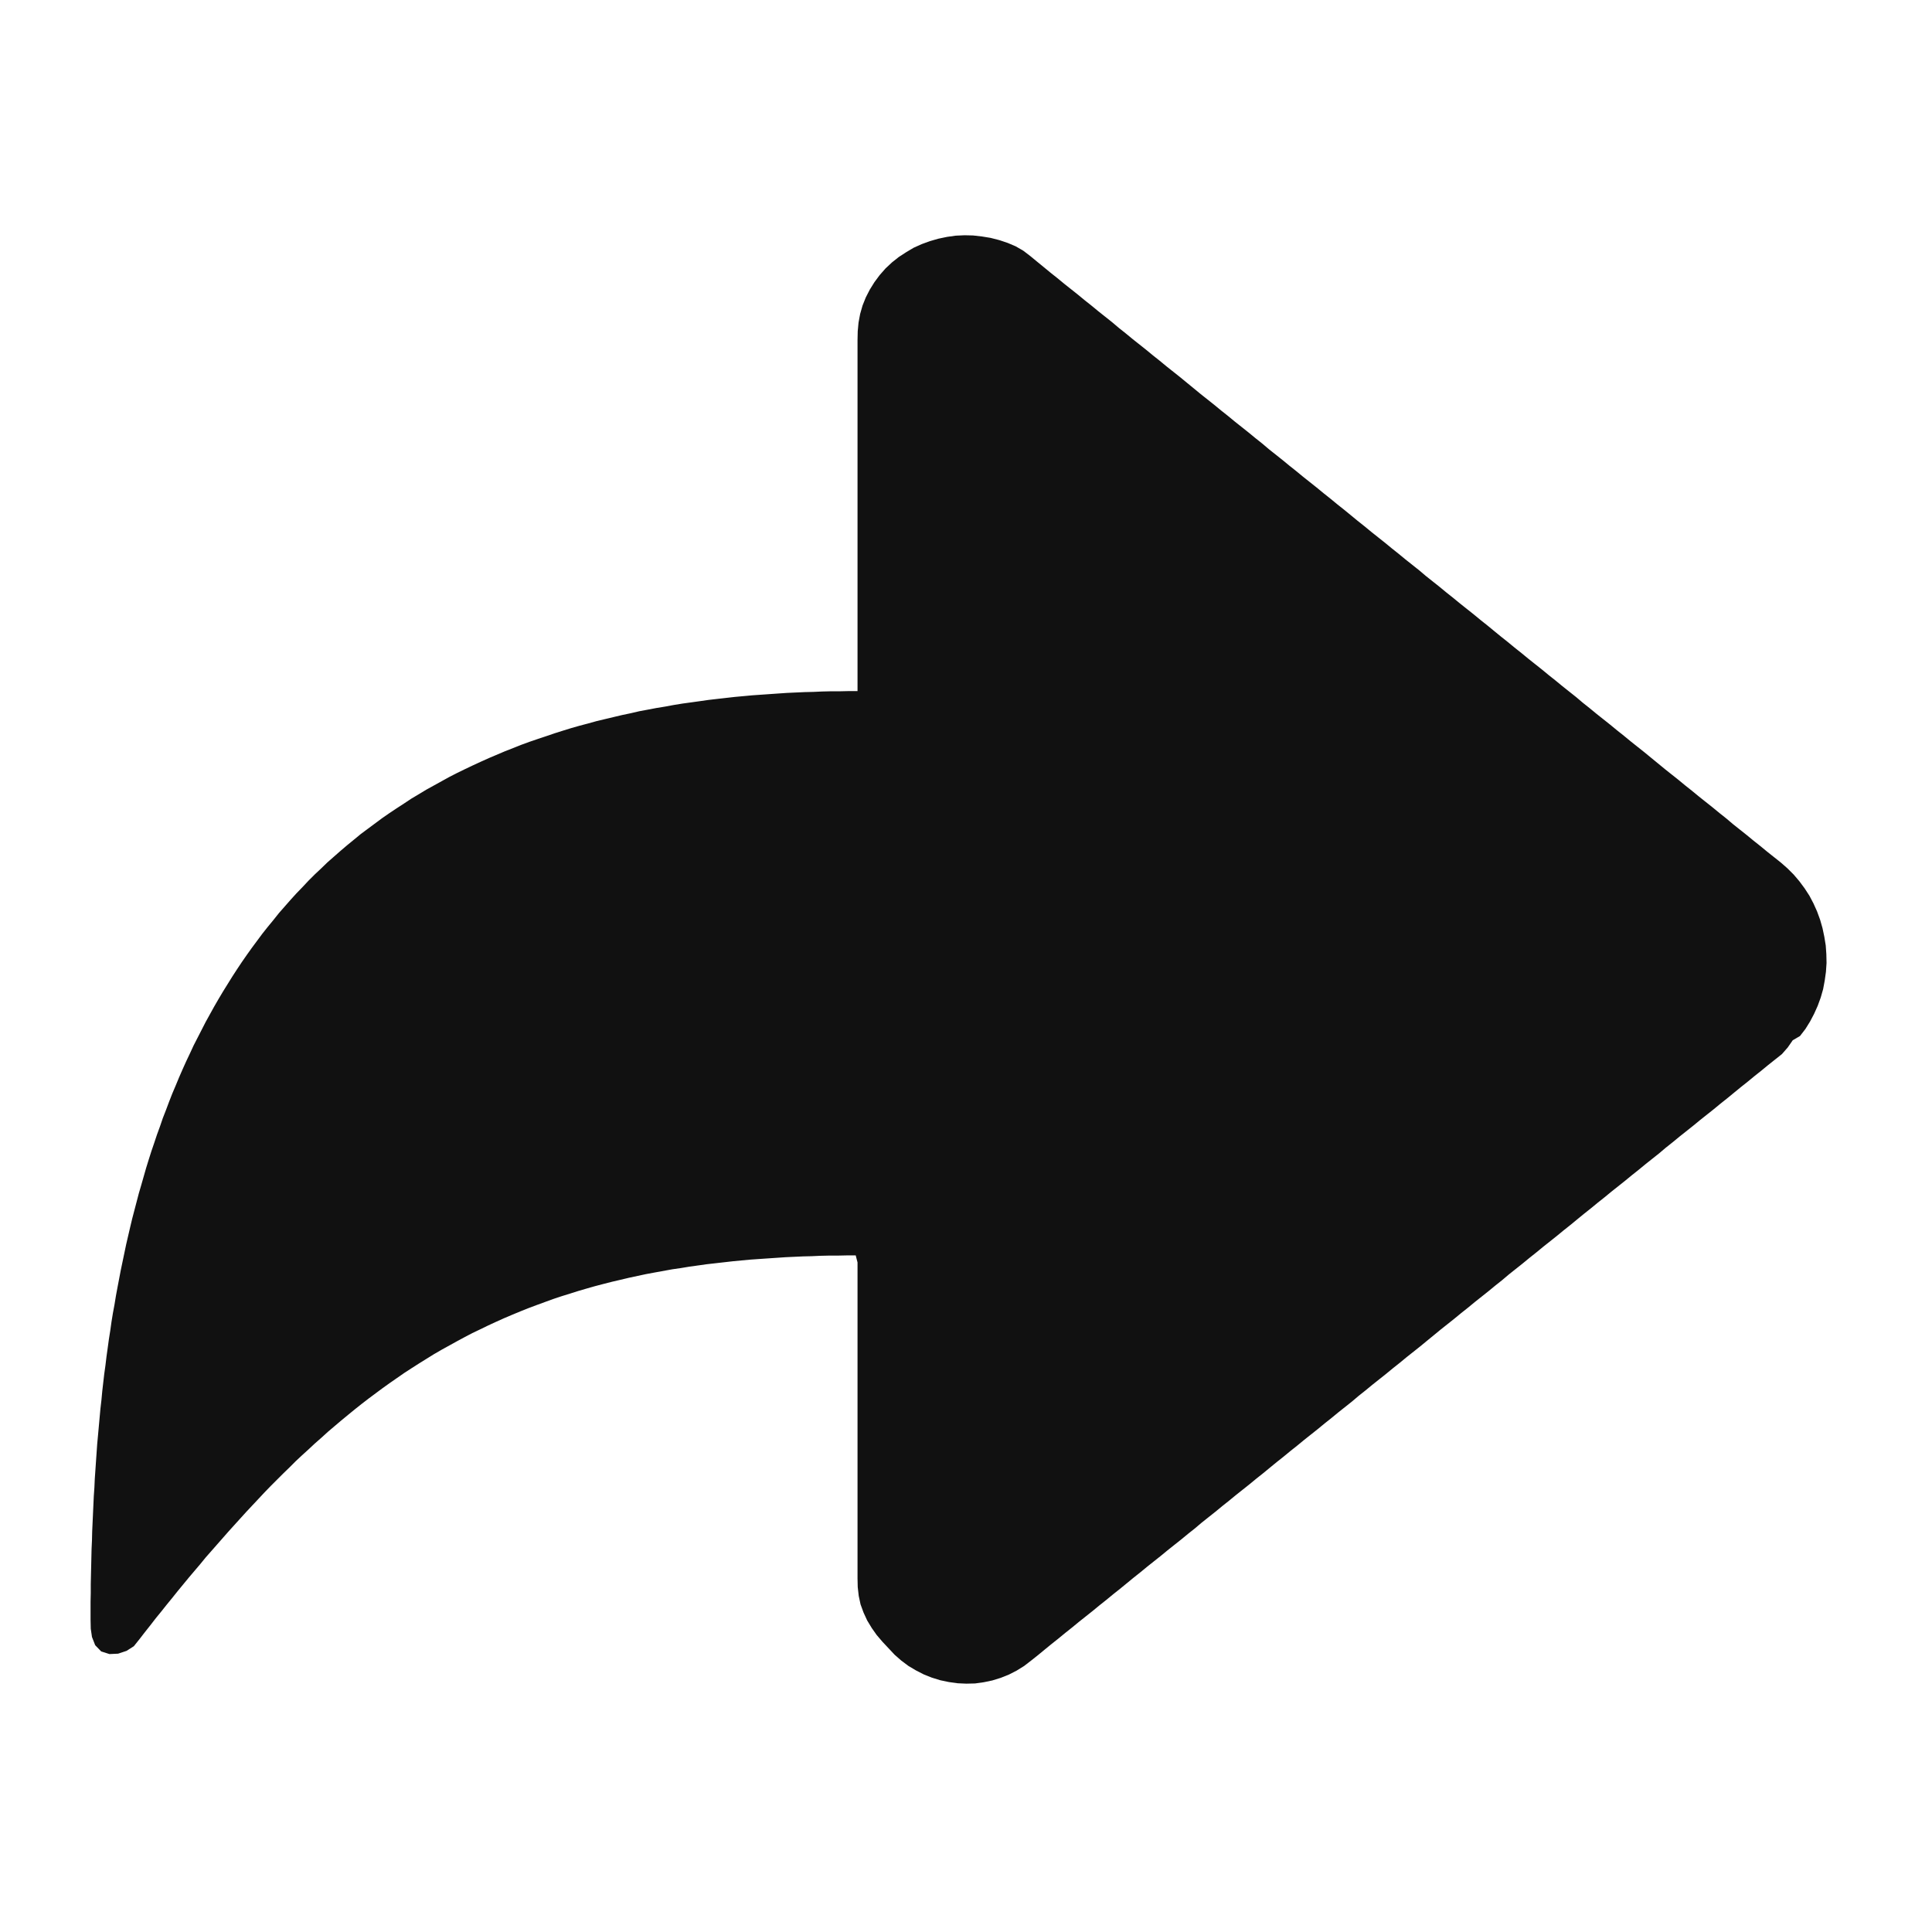
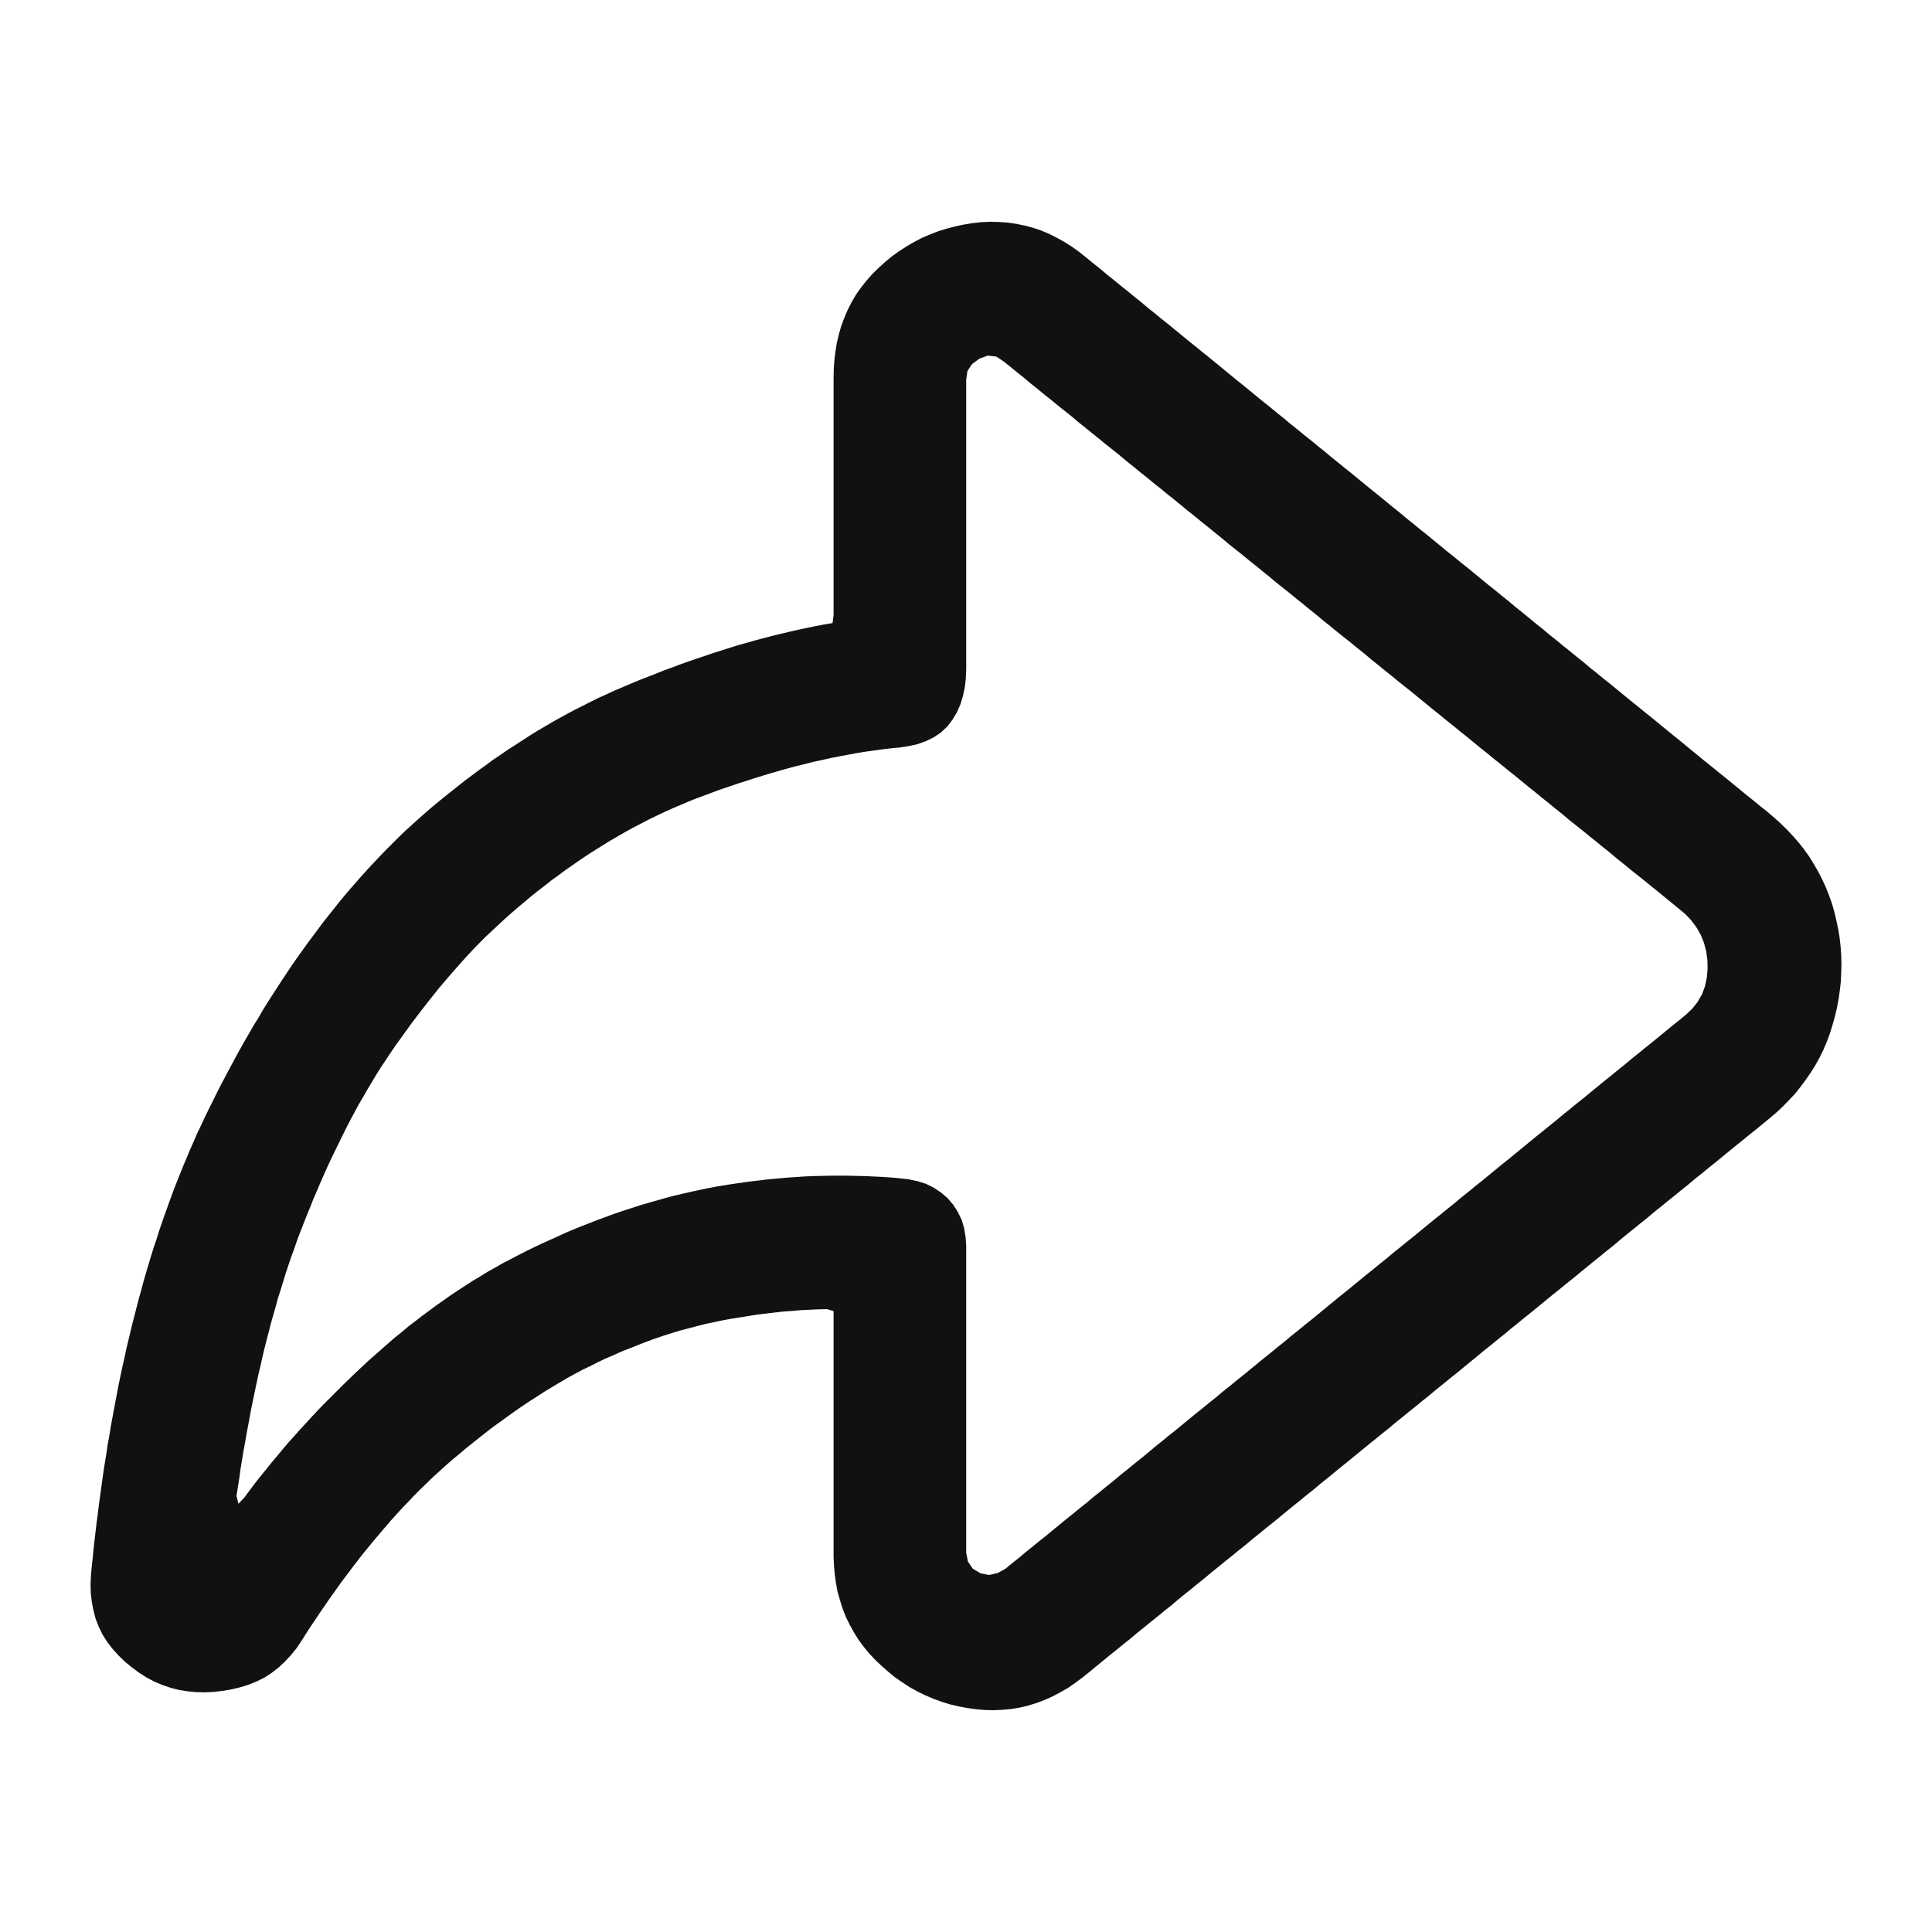
<svg xmlns="http://www.w3.org/2000/svg" width="22.0" height="22.0" viewBox="0 0 960.0 960.0">
-   <path d="M426.1 343.4L426.1 339.0L426.1 334.7L426.1 330.3L426.1 326.0L426.1 321.6L426.1 317.2L426.1 312.9L426.1 308.5L426.1 304.2L426.1 299.8L426.1 295.4L426.1 291.1L426.1 286.7L426.1 282.4L426.1 278.0L426.1 273.6L426.1 269.3L426.1 264.9L426.1 260.6L426.1 256.2L426.1 251.8L426.1 247.5L426.1 243.1L426.1 238.8L426.1 234.4L426.1 230.1L426.1 225.7L426.1 221.3L426.1 217.0L426.1 212.6L426.1 208.3L426.1 203.9L426.1 199.5L426.1 195.2L426.1 190.8L426.1 186.5L426.1 182.1L426.1 177.7L426.1 173.4L426.1 169.0L426.2 164.6L426.6 160.3L427.4 156.0L428.6 151.8L430.2 147.8L432.2 143.9L434.5 140.2L437.1 136.7L440.0 133.4L443.2 130.4L446.6 127.7L450.3 125.3L454.0 123.1L458.0 121.3L462.1 119.8L466.3 118.6L470.6 117.7L474.9 117.1L479.3 116.9L483.5 117.0L487.9 117.5L492.2 118.2L496.5 119.3L500.7 120.7L504.7 122.4L508.5 124.6L511.9 127.2L515.3 130.0L518.6 132.7L522.0 135.5L525.4 138.2L528.8 141.0L532.2 143.7L535.6 146.4L539.0 149.2L542.4 151.9L545.8 154.7L549.2 157.4L552.6 160.1L555.9 162.9L559.3 165.6L562.7 168.4L566.1 171.1L569.5 173.8L572.9 176.6L576.3 179.3L579.7 182.1L583.1 184.8L586.5 187.5L589.9 190.3L593.2 193.0L596.6 195.8L600.0 198.5L603.4 201.2L606.8 204.0L610.2 206.7L613.6 209.5L617.0 212.2L620.4 214.9L623.8 217.7L627.2 220.4L630.5 223.2L633.9 225.9L637.3 228.6L640.7 231.4L644.1 234.1L647.5 236.9L650.9 239.6L654.3 242.3L657.7 245.1L661.1 247.8L664.5 250.6L667.9 253.3L671.2 256.0L674.6 258.8L678.0 261.5L681.4 264.3L684.8 267.0L688.2 269.7L691.6 272.5L695.0 275.2L698.4 278.0L701.8 280.7L705.2 283.4L708.5 286.2L711.9 288.9L715.3 291.6L718.7 294.4L722.1 297.1L725.5 299.9L728.9 302.6L732.3 305.3L735.7 308.1L739.1 310.8L742.5 313.6L745.8 316.3L749.2 319.0L752.6 321.8L756.0 324.5L759.4 327.3L762.8 330.0L766.2 332.7L769.6 335.5L773.0 338.2L776.4 341.0L779.8 343.7L783.2 346.4L786.5 349.2L789.9 351.9L793.3 354.7L796.7 357.4L800.1 360.1L803.5 362.9L806.9 365.6L810.3 368.4L813.7 371.1L817.1 373.8L820.5 376.6L823.8 379.3L827.2 382.1L830.6 384.8L834.0 387.5L837.4 390.3L840.8 393.0L844.2 395.8L847.6 398.5L851.0 401.2L854.4 404.0L857.8 406.7L861.1 409.5L864.5 412.2L867.9 414.9L871.3 417.7L874.7 420.4L878.1 423.2L881.5 425.9L884.9 428.6L888.2 431.5L891.3 434.6L894.1 437.9L896.7 441.4L899.1 445.1L901.1 448.9L902.9 452.9L904.4 457.0L905.6 461.2L906.5 465.5L907.2 469.8L907.5 474.1L907.6 478.5L907.3 482.9L906.7 487.2L905.9 491.5L904.7 495.7L903.2 499.8L901.4 503.8L899.4 507.6L897.1 511.3L894.4 514.8L890.8 516.9L888.3 520.5L885.4 523.8L882.0 526.5L878.6 529.2L875.2 532.0L871.8 534.7L868.4 537.5L865.0 540.2L861.7 542.9L858.3 545.7L854.9 548.4L851.5 551.2L848.1 553.9L844.7 556.6L841.3 559.4L837.9 562.1L834.5 564.8L831.1 567.6L827.7 570.3L824.4 573.1L821.0 575.8L817.6 578.5L814.2 581.3L810.8 584.0L807.4 586.8L804.0 589.5L800.6 592.2L797.2 595.0L793.8 597.7L790.4 600.5L787.0 603.2L783.7 605.9L780.3 608.7L776.9 611.4L773.5 614.2L770.1 616.9L766.7 619.6L763.3 622.4L759.9 625.1L756.5 627.9L753.1 630.6L749.7 633.3L746.4 636.1L743.0 638.8L739.6 641.6L736.2 644.3L732.8 647.0L729.4 649.8L726.0 652.5L722.6 655.3L719.2 658.0L715.8 660.7L712.4 663.5L709.1 666.2L705.7 669.0L702.3 671.7L698.9 674.4L695.5 677.2L692.1 679.9L688.7 682.7L685.3 685.4L681.9 688.1L678.5 690.9L675.1 693.6L671.8 696.4L668.4 699.1L665.0 701.8L661.6 704.6L658.2 707.3L654.8 710.1L651.4 712.8L648.0 715.5L644.6 718.3L641.2 721.0L637.8 723.8L634.4 726.5L631.1 729.2L627.7 732.0L624.3 734.7L620.9 737.5L617.5 740.2L614.1 742.9L610.7 745.7L607.3 748.4L603.9 751.2L600.5 753.9L597.1 756.6L593.8 759.4L590.4 762.1L587.0 764.9L583.6 767.6L580.2 770.3L576.8 773.1L573.4 775.8L570.0 778.5L566.6 781.3L563.2 784.0L559.8 786.8L556.5 789.5L553.1 792.2L549.7 795.0L546.3 797.7L542.9 800.5L539.5 803.2L536.1 805.9L532.7 808.7L529.3 811.4L525.9 814.2L522.5 816.9L519.2 819.6L515.8 822.4L512.4 825.1L508.9 827.8L505.2 830.1L501.3 832.1L497.3 833.7L493.1 835.0L488.8 835.9L484.5 836.5L480.1 836.6L475.8 836.4L471.5 835.8L467.2 834.9L463.0 833.6L459.0 832.0L455.1 830.0L451.4 827.8L447.8 825.1L444.6 822.3L441.6 819.1L438.5 815.8L435.6 812.4L433.2 809.0L430.9 805.2L429.1 801.3L427.6 797.2L426.7 793.0L426.2 788.6L426.1 784.3L426.1 779.9L426.1 775.6L426.1 771.2L426.1 766.8L426.1 762.5L426.1 758.1L426.1 753.8L426.1 749.4L426.1 745.0L426.1 740.7L426.1 736.3L426.1 732.0L426.1 727.6L426.1 723.2L426.1 718.9L426.1 714.5L426.1 710.2L426.1 705.8L426.1 701.4L426.1 697.1L426.1 692.7L426.1 688.4L426.1 684.0L426.1 679.6L426.1 675.3L426.1 670.9L426.1 666.6L426.1 662.2L426.1 657.8L426.1 653.5L426.1 649.1L426.1 644.8L426.1 640.4L426.1 636.0L426.1 631.7L426.1 627.3L425.2 623.8L420.8 623.8L416.3 623.9L411.9 623.9L407.6 624.0L403.2 624.2L399.0 624.3L394.7 624.5L390.3 624.7L385.9 625.0L381.5 625.3L377.1 625.6L372.8 625.9L368.5 626.3L364.3 626.7L359.9 627.2L355.5 627.7L351.1 628.2L346.8 628.8L342.5 629.4L338.3 630.1L334.1 630.7L329.7 631.5L325.3 632.3L321.0 633.1L316.8 634.0L312.6 634.9L308.4 635.9L304.1 636.9L299.8 638.0L295.6 639.1L291.4 640.3L287.3 641.5L283.2 642.8L279.0 644.1L274.8 645.5L270.7 647.0L266.6 648.5L262.6 650.0L258.6 651.6L254.5 653.3L250.5 655.0L246.5 656.8L242.6 658.6L238.7 660.5L234.7 662.4L230.9 664.4L227.0 666.5L223.2 668.6L219.4 670.7L215.6 672.9L211.9 675.2L208.2 677.5L204.6 679.8L200.9 682.2L197.3 684.7L193.7 687.2L190.2 689.7L186.7 692.3L183.2 694.9L179.7 697.6L176.3 700.3L173.0 703.0L169.6 705.8L166.3 708.6L163.0 711.4L159.7 714.4L156.4 717.3L153.3 720.2L150.1 723.1L146.9 726.1L143.8 729.2L140.6 732.3L137.6 735.3L134.5 738.4L131.5 741.5L128.5 744.7L125.5 747.9L122.5 751.1L119.6 754.3L116.7 757.5L113.8 760.7L110.9 764.0L108.0 767.3L105.1 770.6L102.2 773.9L99.5 777.2L96.7 780.5L93.9 783.8L91.1 787.2L88.3 790.6L85.5 794.1L82.8 797.4L80.1 800.8L77.4 804.1L74.7 807.6L72.0 811.0L69.3 814.5L66.5 818.0L62.9 820.3L58.7 821.7L54.4 821.9L50.3 820.6L47.3 817.5L45.7 813.4L45.1 809.3L45.0 804.6L45.0 800.2L45.0 795.9L45.1 791.5L45.1 787.1L45.2 782.7L45.3 778.4L45.4 774.0L45.5 769.7L45.7 765.4L45.8 761.1L46.0 756.7L46.2 752.3L46.4 747.9L46.6 743.5L46.9 739.2L47.1 734.8L47.4 730.5L47.7 726.1L48.0 721.8L48.3 717.5L48.7 713.2L49.1 708.8L49.5 704.4L49.9 700.0L50.4 695.7L50.8 691.4L51.3 687.0L51.8 682.7L52.4 678.4L52.9 674.2L53.5 669.9L54.1 665.5L54.8 661.1L55.4 656.8L56.1 652.5L56.9 648.2L57.6 643.9L58.4 639.6L59.2 635.4L60.0 631.2L60.9 626.9L61.8 622.6L62.7 618.3L63.7 614.0L64.7 609.7L65.7 605.5L66.8 601.3L67.9 597.1L69.0 592.9L70.2 588.8L71.4 584.6L72.6 580.4L73.9 576.2L75.2 572.1L76.6 568.0L78.0 563.8L79.5 559.7L80.9 555.6L82.5 551.5L84.0 547.5L85.6 543.4L87.3 539.4L89.0 535.3L90.7 531.4L92.5 527.4L94.4 523.4L96.2 519.5L98.2 515.6L100.2 511.7L102.2 507.8L104.3 504.0L106.4 500.2L108.6 496.4L110.8 492.7L113.1 489.0L115.4 485.3L117.8 481.6L120.2 478.0L122.7 474.4L125.2 470.9L127.8 467.4L130.4 463.9L133.1 460.5L135.9 457.1L138.6 453.7L141.5 450.4L144.4 447.1L147.3 443.9L150.3 440.8L153.3 437.6L156.4 434.5L159.6 431.5L162.7 428.5L166.0 425.6L169.3 422.7L172.6 419.9L175.9 417.2L179.3 414.4L182.8 411.8L186.3 409.2L189.8 406.6L193.4 404.1L197.0 401.7L200.7 399.3L204.3 396.9L208.0 394.7L211.8 392.4L215.6 390.3L219.4 388.2L223.2 386.1L227.1 384.1L231.0 382.2L235.0 380.3L238.9 378.5L242.9 376.7L246.9 375.0L250.9 373.3L255.0 371.7L259.0 370.1L263.1 368.6L267.2 367.2L271.4 365.8L275.5 364.4L279.6 363.1L283.8 361.8L288.0 360.6L292.2 359.5L296.5 358.3L300.7 357.3L304.9 356.3L309.1 355.3L313.4 354.4L317.7 353.4L322.0 352.6L326.2 351.8L330.5 351.1L334.8 350.3L339.1 349.6L343.5 349.0L347.8 348.4L352.0 347.8L356.3 347.3L360.7 346.8L365.1 346.3L369.5 345.9L373.8 345.5L378.1 345.2L382.4 344.9L386.7 344.6L391.1 344.3L395.5 344.1L399.9 343.9L404.2 343.8L408.5 343.6L412.8 343.5L417.2 343.5L421.6 343.4L426.1 343.4Z" fill="#111111" />
+   <path d="M539.9 128.1L543.3 130.9L546.7 133.6L550.0 136.4L553.4 139.1L556.8 141.9L560.2 144.6L563.6 147.4L567.0 150.1L570.3 152.9L573.7 155.6L577.1 158.4L580.5 161.1L583.9 163.9L587.2 166.6L590.6 169.4L594.0 172.1L597.4 174.9L600.8 177.6L604.2 180.4L607.5 183.1L610.9 185.9L614.3 188.7L617.7 191.4L621.1 194.2L624.4 196.9L627.8 199.7L631.2 202.4L634.6 205.2L638.0 207.9L641.3 210.7L644.7 213.4L648.1 216.2L651.5 218.9L654.9 221.7L658.3 224.4L661.6 227.2L665.0 229.9L668.4 232.7L671.8 235.4L675.2 238.2L678.5 240.9L681.9 243.7L685.3 246.4L688.7 249.2L692.1 252.0L695.5 254.7L698.8 257.5L702.2 260.2L705.6 263.0L709.0 265.7L712.4 268.5L715.7 271.2L719.1 274.0L722.5 276.7L725.9 279.5L729.3 282.2L732.7 285.0L736.0 287.7L739.4 290.5L742.8 293.2L746.2 296.0L749.6 298.7L752.9 301.5L756.3 304.2L759.7 307.0L763.1 309.8L766.5 312.5L769.8 315.3L773.2 318.0L776.6 320.8L780.0 323.5L783.4 326.3L786.8 329.0L790.1 331.8L793.5 334.5L796.9 337.3L800.3 340.0L803.7 342.8L807.0 345.5L810.4 348.3L813.8 351.0L817.2 353.8L820.6 356.5L824.0 359.3L827.3 362.0L830.7 364.8L834.1 367.5L837.5 370.3L840.9 373.1L844.2 375.8L847.6 378.6L851.0 381.3L854.4 384.1L857.8 386.8L861.2 389.6L864.5 392.3L867.9 395.1L871.3 397.8L874.7 400.6L878.1 403.3L881.5 406.2L884.7 409.1L887.8 412.1L890.8 415.3L893.7 418.6L896.4 422.0L898.9 425.5L901.2 429.2L903.4 433.0L905.4 436.9L907.2 440.8L908.8 444.8L910.3 449.0L911.5 453.2L912.5 457.5L913.4 461.7L914.1 466.0L914.6 470.4L914.9 474.7L915.0 479.1L914.9 483.4L914.7 487.8L914.2 492.1L913.6 496.4L912.8 500.7L911.8 504.9L910.6 509.2L909.3 513.4L907.8 517.5L906.1 521.5L904.2 525.4L902.1 529.2L899.8 532.9L897.3 536.5L894.7 540.0L892.0 543.4L889.0 546.6L886.0 549.7L882.8 552.7L879.5 555.5L876.1 558.3L872.7 561.1L869.3 563.8L865.9 566.6L862.5 569.3L859.1 572.1L855.8 574.8L852.4 577.6L849.0 580.3L845.6 583.1L842.2 585.8L838.9 588.6L835.5 591.3L832.1 594.1L828.7 596.8L825.3 599.6L821.9 602.3L818.6 605.1L815.2 607.8L811.8 610.6L808.4 613.3L805.0 616.1L801.7 618.9L798.3 621.6L794.9 624.4L791.5 627.1L788.1 629.9L784.8 632.6L781.4 635.4L778.0 638.1L774.6 640.9L771.2 643.6L767.8 646.4L764.5 649.1L761.1 651.9L757.7 654.6L754.3 657.4L750.9 660.1L747.6 662.9L744.2 665.6L740.8 668.4L737.4 671.1L734.0 673.9L730.6 676.7L727.3 679.4L723.9 682.2L720.5 684.9L717.1 687.7L713.7 690.4L710.4 693.2L707.0 695.9L703.6 698.7L700.2 701.4L696.8 704.2L693.4 706.9L690.1 709.7L686.7 712.4L683.3 715.2L679.9 717.9L676.5 720.7L673.2 723.4L669.8 726.2L666.4 728.9L663.0 731.7L659.6 734.5L656.2 737.2L652.9 740.0L649.5 742.7L646.1 745.5L642.7 748.2L639.3 751.0L636.0 753.7L632.6 756.5L629.2 759.2L625.8 762.0L622.4 764.7L619.1 767.5L615.7 770.2L612.3 773.0L608.9 775.7L605.5 778.5L602.1 781.2L598.8 784.0L595.4 786.7L592.0 789.5L588.6 792.2L585.2 795.0L581.9 797.8L578.5 800.5L575.1 803.3L571.7 806.0L568.3 808.8L564.9 811.5L561.6 814.3L558.2 817.0L554.8 819.8L551.4 822.5L548.0 825.3L544.7 828.0L541.3 830.8L537.8 833.6L534.3 836.2L530.7 838.7L527.0 840.8L523.1 842.9L519.1 844.7L515.1 846.2L510.9 847.5L506.7 848.5L502.4 849.2L498.1 849.6L493.7 849.8L489.4 849.7L484.9 849.3L480.6 848.7L476.3 847.9L472.1 846.9L467.9 845.6L463.8 844.1L459.8 842.4L455.9 840.5L452.1 838.4L448.4 836.0L444.8 833.5L441.5 830.8L438.2 827.9L435.0 824.9L431.9 821.6L429.2 818.3L426.6 814.8L424.3 811.1L422.2 807.3L420.3 803.4L418.7 799.3L417.4 795.2L416.2 791.0L415.4 786.7L414.8 782.4L414.4 778.1L414.2 773.6L414.2 769.2L414.2 764.9L414.2 760.5L414.2 756.2L414.2 751.8L414.2 747.4L414.2 743.1L414.2 738.7L414.2 734.4L414.2 730.0L414.2 725.6L414.2 721.3L414.2 716.9L414.2 712.6L414.2 708.2L414.2 703.8L414.2 699.5L414.2 695.1L414.2 690.8L414.2 686.4L414.2 682.0L414.2 677.7L414.2 673.3L414.2 669.0L414.2 664.6L414.2 660.2L414.2 655.9L414.2 651.5L411.0 650.5L406.7 650.6L402.4 650.8L398.0 651.0L393.6 651.4L389.1 651.7L384.9 652.2L380.6 652.7L376.4 653.2L372.0 653.9L367.7 654.6L363.2 655.3L358.9 656.1L354.7 657.0L350.4 657.9L346.1 659.0L341.9 660.1L337.7 661.2L333.5 662.5L329.4 663.8L325.3 665.2L321.2 666.7L317.1 668.3L313.1 669.9L309.0 671.5L305.0 673.3L301.0 675.0L297.2 676.8L293.3 678.8L289.3 680.7L285.4 682.8L281.6 684.9L277.9 687.1L274.2 689.3L270.4 691.6L266.7 694.0L263.1 696.3L259.5 698.7L255.9 701.2L252.4 703.7L248.8 706.3L245.2 708.9L241.8 711.5L238.4 714.2L235.0 716.9L231.6 719.6L228.2 722.5L224.8 725.3L221.6 728.1L218.4 731.0L215.2 733.9L212.0 737.0L208.8 740.1L205.7 743.2L202.8 746.3L199.8 749.4L196.9 752.6L194.0 755.8L191.1 759.2L188.2 762.6L185.4 765.9L182.7 769.2L180.0 772.5L177.3 776.0L174.6 779.5L172.0 783.0L169.3 786.6L166.8 790.1L164.3 793.6L161.9 797.1L159.4 800.7L157.0 804.3L154.5 808.0L152.1 811.7L149.7 815.5L147.2 819.2L144.5 822.5L141.5 825.7L138.3 828.7L134.9 831.3L131.2 833.7L127.3 835.6L123.3 837.2L119.0 838.5L114.7 839.5L110.5 840.2L106.1 840.7L101.8 840.9L97.4 840.8L93.1 840.4L88.8 839.7L84.6 838.6L80.5 837.2L76.5 835.5L72.6 833.4L69.0 831.1L65.5 828.5L62.1 825.7L59.0 822.7L56.0 819.4L53.3 815.9L51.0 812.3L49.1 808.4L47.5 804.3L46.4 800.1L45.6 795.8L45.1 791.5L45.0 787.2L45.2 782.8L45.6 778.3L46.1 773.9L46.5 769.5L47.0 765.2L47.5 760.9L48.0 756.6L48.6 752.3L49.1 748.0L49.7 743.6L50.3 739.3L50.9 734.9L51.5 730.6L52.2 726.3L52.9 722.0L53.5 717.8L54.3 713.5L55.0 709.1L55.8 704.8L56.6 700.5L57.4 696.2L58.2 692.0L59.0 687.8L59.9 683.5L60.8 679.2L61.8 674.9L62.7 670.6L63.7 666.4L64.7 662.2L65.7 658.0L66.8 653.8L67.9 649.5L69.0 645.2L70.2 641.0L71.3 636.8L72.5 632.7L73.7 628.6L75.0 624.3L76.3 620.1L77.7 616.0L79.0 611.8L80.4 607.7L81.8 603.7L83.3 599.5L84.8 595.4L86.3 591.3L87.9 587.2L89.5 583.2L91.1 579.2L92.8 575.2L94.5 571.1L96.3 567.1L98.0 563.1L99.9 559.2L101.7 555.3L103.6 551.4L105.6 547.4L107.5 543.5L109.5 539.6L111.5 535.8L113.5 532.0L115.6 528.1L117.7 524.2L119.8 520.4L121.9 516.7L124.1 512.9L126.3 509.1L128.6 505.4L130.8 501.6L133.1 497.9L135.4 494.3L137.8 490.6L140.2 486.9L142.6 483.3L145.0 479.7L147.5 476.1L150.0 472.6L152.6 469.0L155.2 465.5L157.8 462.0L160.4 458.5L163.1 455.1L165.8 451.7L168.5 448.3L171.3 444.9L174.1 441.6L177.0 438.3L179.9 435.0L182.8 431.8L185.8 428.6L188.7 425.5L191.8 422.3L194.9 419.2L198.0 416.1L201.1 413.1L204.3 410.2L207.6 407.2L210.9 404.3L214.2 401.4L217.6 398.6L220.9 395.9L224.3 393.2L227.7 390.5L231.1 387.8L234.6 385.2L238.2 382.5L241.7 380.0L245.2 377.4L248.8 375.0L252.4 372.5L256.0 370.2L259.7 367.8L263.4 365.4L267.1 363.1L270.9 360.9L274.6 358.7L278.4 356.6L282.2 354.5L286.0 352.5L290.0 350.5L293.9 348.5L297.8 346.6L301.8 344.8L305.7 343.0L309.7 341.3L313.7 339.6L317.8 337.9L321.9 336.3L326.0 334.7L330.0 333.1L334.1 331.6L338.1 330.1L342.3 328.6L346.4 327.2L350.6 325.8L354.7 324.4L358.8 323.1L362.9 321.8L367.1 320.5L371.4 319.3L375.6 318.1L379.8 317.0L384.0 315.9L388.1 314.9L392.4 313.9L396.7 312.9L401.0 312.0L405.3 311.1L409.5 310.3L413.7 309.6L414.2 305.6L414.2 301.3L414.2 296.9L414.2 292.6L414.2 288.2L414.2 283.8L414.2 279.5L414.2 275.1L414.2 270.8L414.2 266.4L414.2 262.0L414.2 257.7L414.2 253.3L414.2 249.0L414.2 244.6L414.2 240.2L414.2 235.9L414.2 231.5L414.2 227.2L414.2 222.8L414.2 218.4L414.2 214.1L414.2 209.7L414.2 205.4L414.2 201.0L414.2 196.6L414.2 192.3L414.2 187.9L414.3 183.4L414.6 179.0L415.1 174.8L415.8 170.5L416.8 166.2L418.0 162.0L419.5 158.0L421.2 154.0L423.2 150.1L425.4 146.3L427.9 142.8L430.6 139.4L433.5 136.1L436.7 133.0L440.0 130.0L443.3 127.3L446.8 124.8L450.5 122.4L454.3 120.2L458.1 118.2L462.1 116.5L466.2 114.9L470.4 113.6L474.6 112.5L478.8 111.6L483.1 110.9L487.6 110.4L492.0 110.2L496.3 110.3L500.6 110.6L504.9 111.2L509.2 112.1L513.4 113.2L517.5 114.6L521.5 116.3L525.4 118.3L529.2 120.4L532.8 122.7L536.4 125.3L539.9 128.1ZM498.7 179.6L495.1 177.2L490.8 176.7L486.7 178.2L483.0 180.9L480.7 184.4L480.1 188.7L480.1 193.1L480.1 197.4L480.1 201.8L480.1 206.2L480.1 210.5L480.1 214.9L480.1 219.2L480.1 223.6L480.1 228.0L480.1 232.3L480.1 236.7L480.1 241.0L480.1 245.4L480.1 249.7L480.1 254.1L480.1 258.5L480.1 262.8L480.1 267.2L480.1 271.5L480.1 275.9L480.1 280.3L480.1 284.6L480.1 289.0L480.1 293.3L480.1 297.7L480.1 302.0L480.1 306.4L480.1 310.8L480.1 315.1L480.1 319.5L480.1 323.8L480.1 328.2L480.1 332.6L479.9 337.2L479.4 341.6L478.5 345.7L477.3 349.8L475.5 353.9L473.3 357.6L470.7 361.0L467.5 364.0L463.9 366.4L460.0 368.3L455.8 369.8L451.7 370.7L447.3 371.4L443.0 371.8L438.8 372.3L434.4 372.9L430.1 373.5L425.7 374.2L421.5 375.0L417.2 375.8L413.0 376.6L408.7 377.6L404.4 378.5L400.1 379.6L396.0 380.6L391.8 381.7L387.6 382.9L383.4 384.1L379.1 385.4L374.9 386.7L370.9 388.0L366.8 389.3L362.7 390.7L358.5 392.1L354.4 393.6L350.2 395.2L346.1 396.7L342.1 398.3L338.1 400.0L334.1 401.7L330.1 403.5L326.1 405.4L322.2 407.3L318.4 409.3L314.5 411.3L310.7 413.4L306.9 415.6L303.1 417.8L299.4 420.1L295.7 422.4L292.1 424.7L288.5 427.1L284.9 429.6L281.3 432.1L277.8 434.7L274.2 437.3L270.8 440.0L267.4 442.6L264.0 445.3L260.7 448.1L257.3 450.9L254.0 453.8L250.7 456.7L247.5 459.7L244.4 462.6L241.2 465.6L238.1 468.7L235.0 471.9L232.1 475.0L229.2 478.2L226.3 481.5L223.4 484.8L220.6 488.1L217.8 491.4L215.1 494.8L212.3 498.3L209.6 501.8L207.0 505.2L204.4 508.6L201.9 512.1L199.3 515.7L196.7 519.3L194.3 522.8L191.9 526.4L189.5 530.0L187.1 533.8L184.8 537.6L182.6 541.3L180.5 545.0L178.3 548.7L176.2 552.6L174.1 556.5L172.1 560.4L170.2 564.2L168.3 568.1L166.4 572.0L164.5 575.9L162.6 580.0L160.8 584.0L159.1 587.9L157.4 591.9L155.7 595.8L154.1 599.9L152.4 604.0L150.8 608.1L149.2 612.2L147.7 616.1L146.3 620.2L144.8 624.3L143.4 628.4L142.0 632.6L140.7 636.9L139.4 641.1L138.1 645.1L137.0 649.2L135.8 653.4L134.6 657.6L133.5 661.9L132.4 666.2L131.3 670.5L130.3 674.7L129.4 678.8L128.4 683.0L127.5 687.2L126.6 691.5L125.7 695.8L124.8 700.2L124.0 704.6L123.2 708.8L122.4 713.0L121.7 717.2L120.9 721.5L120.2 725.8L119.5 730.1L118.9 734.5L118.2 738.9L117.5 743.3L118.5 747.2L121.5 744.0L124.1 740.5L126.7 737.0L129.4 733.6L132.2 730.2L134.9 726.8L137.7 723.5L140.5 720.1L143.3 716.8L146.2 713.6L149.1 710.3L152.1 707.1L155.0 703.9L158.0 700.7L161.0 697.6L164.1 694.5L167.2 691.4L170.3 688.3L173.4 685.3L176.5 682.3L179.7 679.3L182.9 676.3L186.2 673.4L189.5 670.5L192.8 667.6L196.1 664.7L199.5 662.0L202.8 659.2L206.2 656.6L209.7 653.9L213.2 651.3L216.7 648.7L220.3 646.2L223.8 643.7L227.4 641.3L231.1 638.9L234.8 636.5L238.5 634.3L242.2 632.0L246.0 629.9L249.8 627.7L253.7 625.7L257.5 623.7L261.4 621.7L265.3 619.8L269.3 617.9L273.3 616.1L277.3 614.3L281.2 612.5L285.2 610.8L289.2 609.2L293.3 607.6L297.4 606.0L301.5 604.5L305.6 603.0L309.7 601.6L313.8 600.3L318.0 598.9L322.2 597.7L326.4 596.5L330.6 595.3L334.7 594.2L339.0 593.2L343.3 592.2L347.5 591.3L351.8 590.4L356.0 589.6L360.3 588.9L364.7 588.2L369.0 587.6L373.3 587.0L377.6 586.5L381.9 586.0L386.3 585.6L390.6 585.2L395.0 584.9L399.3 584.6L403.7 584.4L408.0 584.3L412.4 584.2L416.8 584.2L421.1 584.2L425.5 584.3L429.8 584.4L434.2 584.6L438.5 584.8L442.9 585.1L447.2 585.5L451.6 586.0L455.8 586.9L460.0 588.2L463.9 590.1L467.5 592.5L470.8 595.3L473.7 598.7L476.0 602.3L477.9 606.3L479.1 610.4L479.8 614.7L480.1 619.1L480.1 623.5L480.1 627.8L480.1 632.2L480.1 636.5L480.1 640.9L480.1 645.3L480.1 649.6L480.1 654.0L480.1 658.3L480.1 662.7L480.1 667.1L480.1 671.4L480.1 675.8L480.1 680.1L480.1 684.5L480.1 688.8L480.1 693.2L480.1 697.6L480.1 701.9L480.1 706.3L480.1 710.6L480.1 715.0L480.1 719.4L480.1 723.7L480.1 728.1L480.1 732.4L480.1 736.8L480.1 741.1L480.1 745.5L480.1 749.9L480.1 754.2L480.1 758.6L480.1 762.9L480.1 767.3L480.1 771.7L481.0 776.0L483.4 779.5L487.3 781.8L491.5 782.6L495.8 781.6L499.6 779.5L503.0 776.7L506.4 774.0L509.7 771.2L513.1 768.5L516.5 765.7L519.9 763.0L523.3 760.2L526.6 757.5L530.0 754.7L533.4 752.0L536.8 749.2L540.2 746.5L543.5 743.7L546.9 741.0L550.3 738.2L553.7 735.5L557.0 732.7L560.4 730.0L563.8 727.2L567.2 724.5L570.6 721.7L573.9 718.9L577.3 716.2L580.7 713.4L584.1 710.7L587.5 707.9L590.8 705.2L594.2 702.4L597.6 699.7L601.0 696.9L604.4 694.2L607.7 691.4L611.1 688.7L614.5 685.9L617.9 683.2L621.3 680.4L624.6 677.7L628.0 674.9L631.4 672.2L634.8 669.4L638.2 666.7L641.5 663.9L644.9 661.2L648.3 658.4L651.7 655.7L655.1 652.9L658.4 650.2L661.8 647.4L665.2 644.6L668.6 641.9L672.0 639.1L675.3 636.4L678.7 633.6L682.1 630.9L685.5 628.1L688.9 625.4L692.2 622.6L695.6 619.9L699.0 617.1L702.4 614.4L705.8 611.6L709.1 608.9L712.5 606.1L715.9 603.4L719.3 600.6L722.7 597.9L726.0 595.1L729.4 592.4L732.8 589.6L736.2 586.9L739.6 584.1L742.9 581.4L746.3 578.6L749.7 575.9L753.1 573.1L756.5 570.3L759.8 567.6L763.2 564.8L766.6 562.1L770.0 559.3L773.4 556.6L776.7 553.8L780.1 551.1L783.5 548.3L786.9 545.6L790.3 542.8L793.6 540.1L797.0 537.3L800.4 534.6L803.8 531.8L807.2 529.1L810.5 526.3L813.9 523.6L817.3 520.8L820.7 518.1L824.1 515.3L827.4 512.6L830.8 509.8L834.2 507.1L837.6 504.3L840.8 501.3L843.5 497.9L845.7 494.1L847.2 490.1L848.1 485.8L848.5 481.5L848.4 477.0L847.8 472.7L846.7 468.5L845.1 464.5L842.9 460.7L840.3 457.2L837.3 454.1L833.9 451.3L830.5 448.5L827.2 445.8L823.8 443.0L820.4 440.3L817.0 437.5L813.6 434.8L810.2 432.1L806.8 429.3L803.4 426.6L800.1 423.8L796.7 421.1L793.3 418.3L789.9 415.6L786.5 412.8L783.1 410.1L779.7 407.4L776.4 404.6L773.0 401.9L769.6 399.1L766.2 396.4L762.8 393.6L759.4 390.9L756.0 388.1L752.7 385.4L749.3 382.7L745.9 379.9L742.5 377.2L739.1 374.4L735.7 371.7L732.3 368.9L729.0 366.2L725.6 363.5L722.2 360.7L718.8 358.0L715.4 355.2L712.0 352.5L708.6 349.7L705.3 347.0L701.9 344.2L698.5 341.5L695.1 338.8L691.7 336.0L688.3 333.3L684.9 330.5L681.5 327.8L678.2 325.0L674.8 322.3L671.4 319.5L668.0 316.8L664.6 314.1L661.2 311.3L657.8 308.6L654.5 305.8L651.1 303.1L647.7 300.3L644.3 297.6L640.9 294.8L637.5 292.1L634.1 289.4L630.8 286.6L627.4 283.9L624.0 281.1L620.6 278.4L617.2 275.6L613.8 272.9L610.4 270.2L607.1 267.4L603.7 264.7L600.3 261.9L596.9 259.2L593.5 256.4L590.1 253.7L586.7 250.9L583.4 248.2L580.0 245.5L576.6 242.7L573.2 240.0L569.8 237.2L566.4 234.5L563.0 231.7L559.6 229.0L556.3 226.2L552.9 223.5L549.5 220.8L546.1 218.0L542.7 215.3L539.3 212.5L535.9 209.8L532.6 207.0L529.2 204.3L525.8 201.6L522.4 198.8L519.0 196.1L515.6 193.3L512.2 190.6L508.9 187.8L505.5 185.1L502.1 182.3L498.7 179.6Z" fill="#111111" />
</svg>
